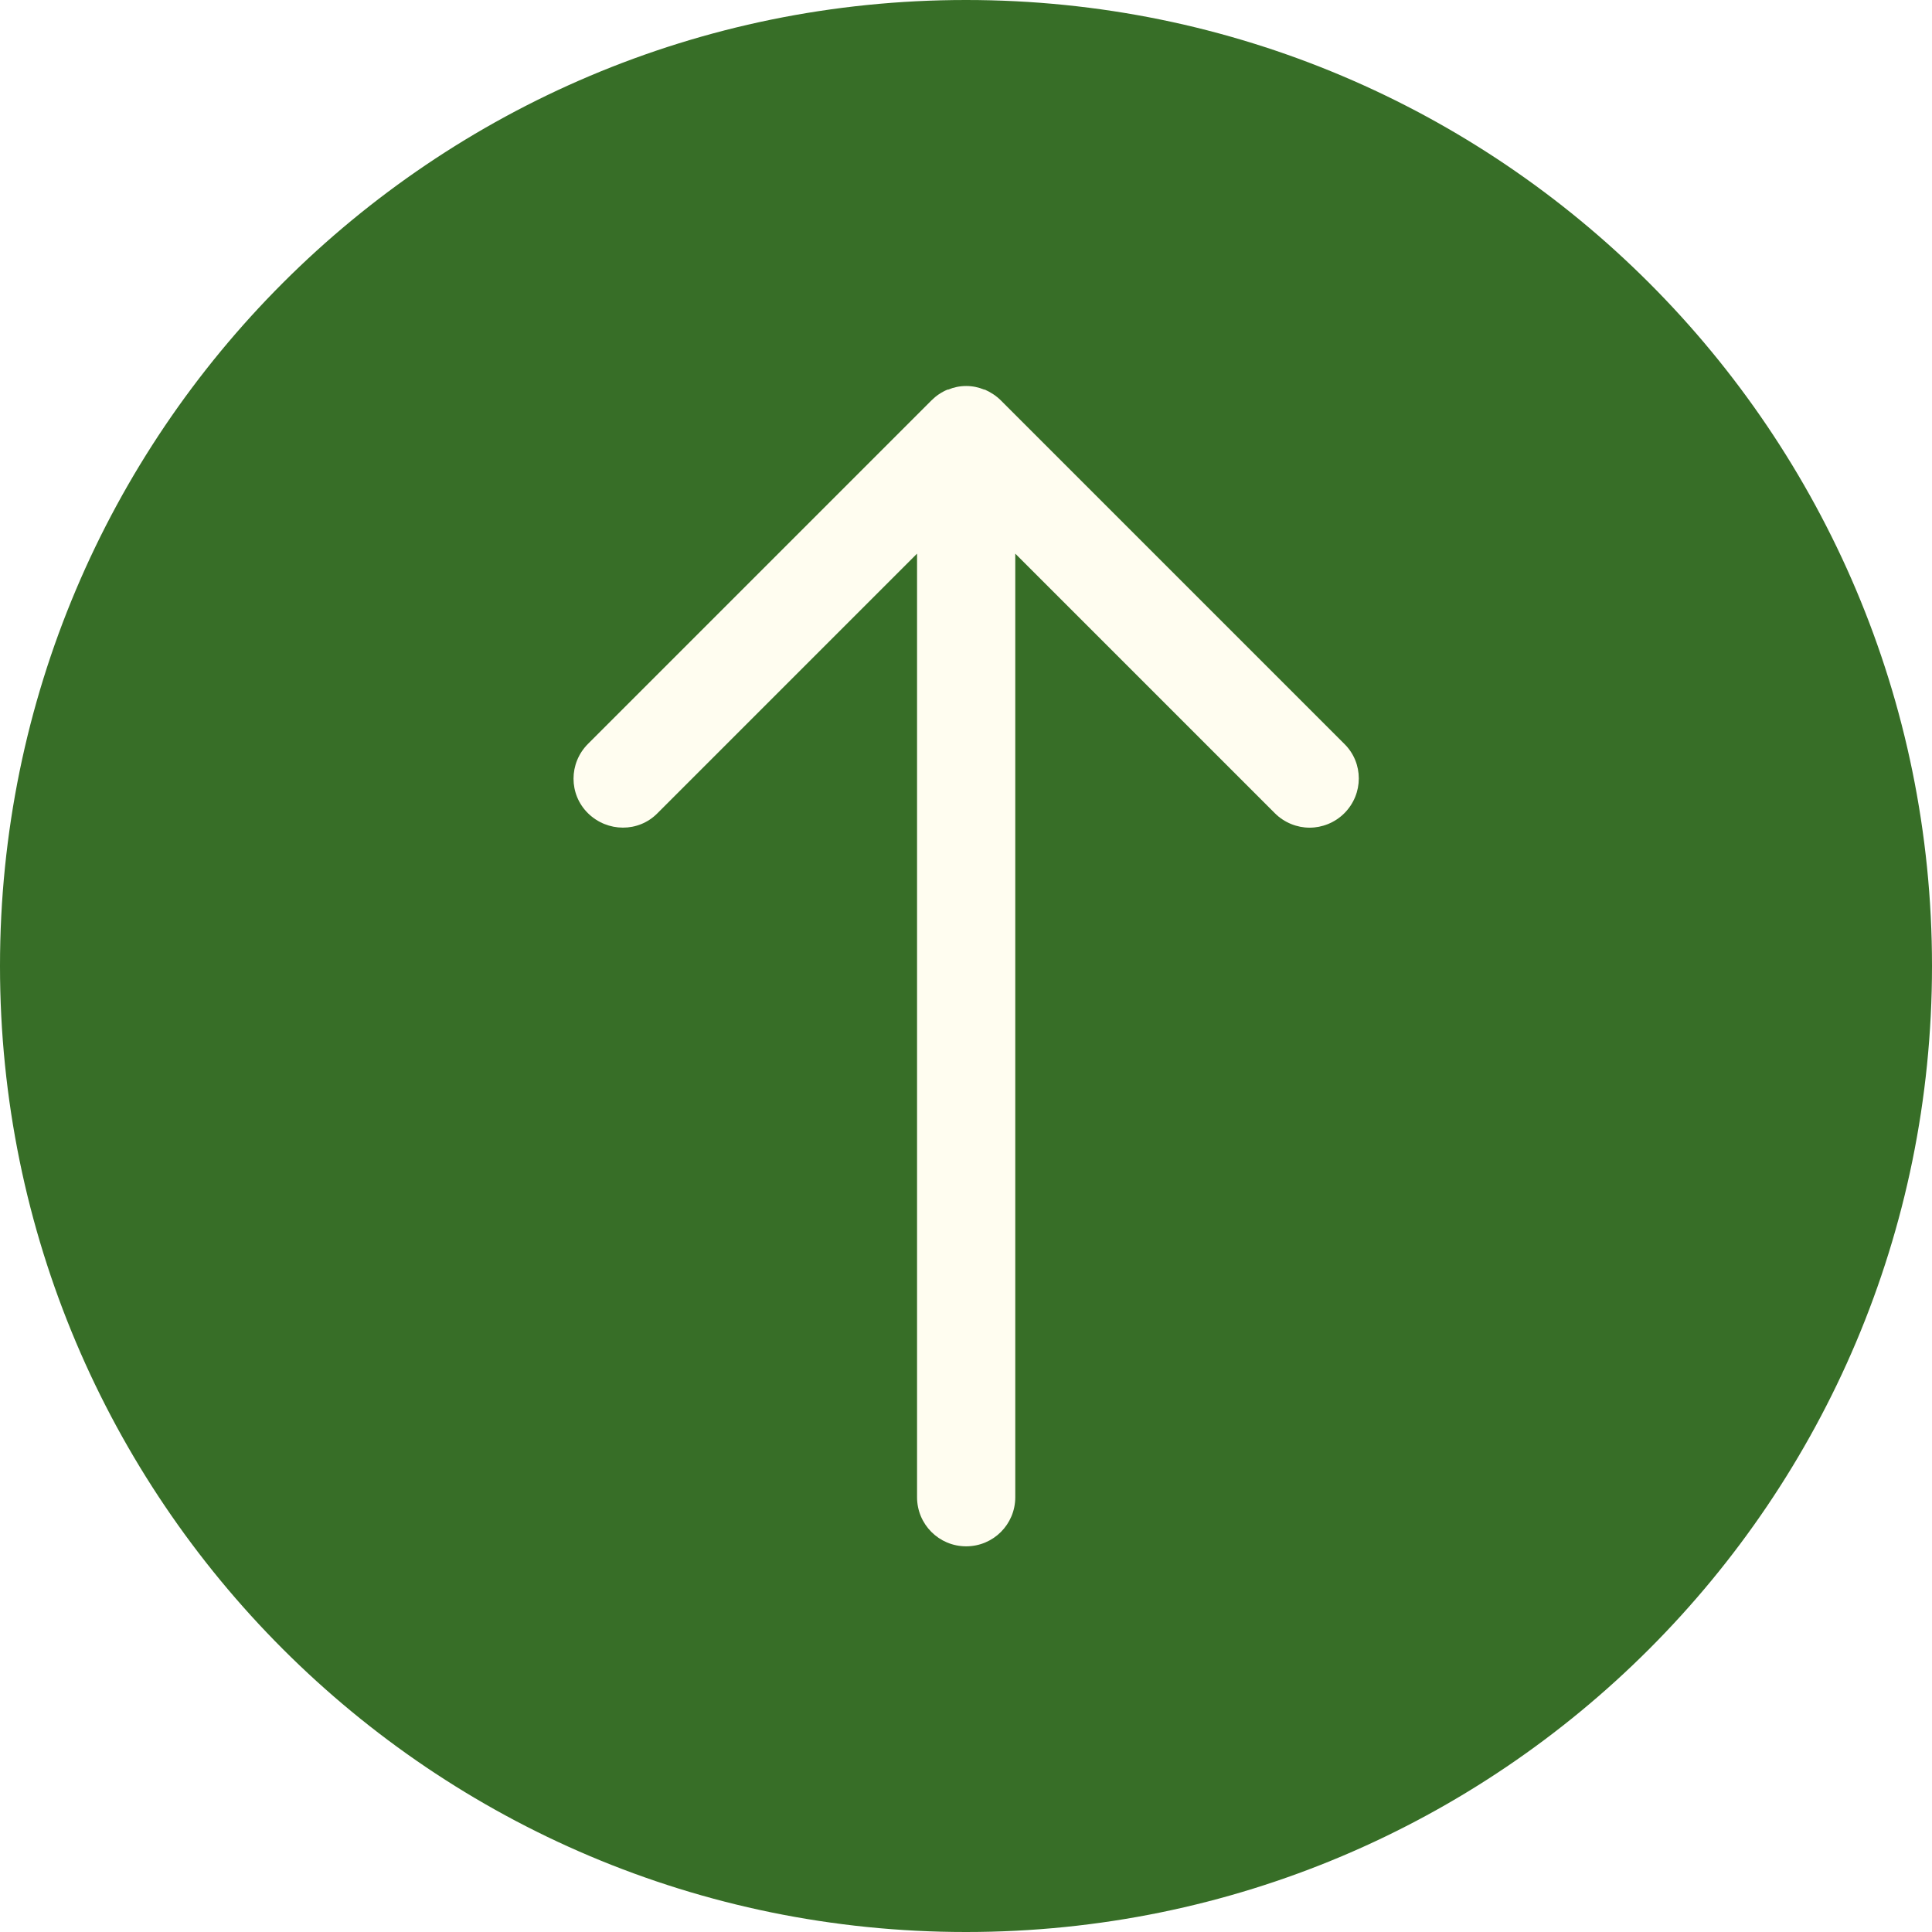
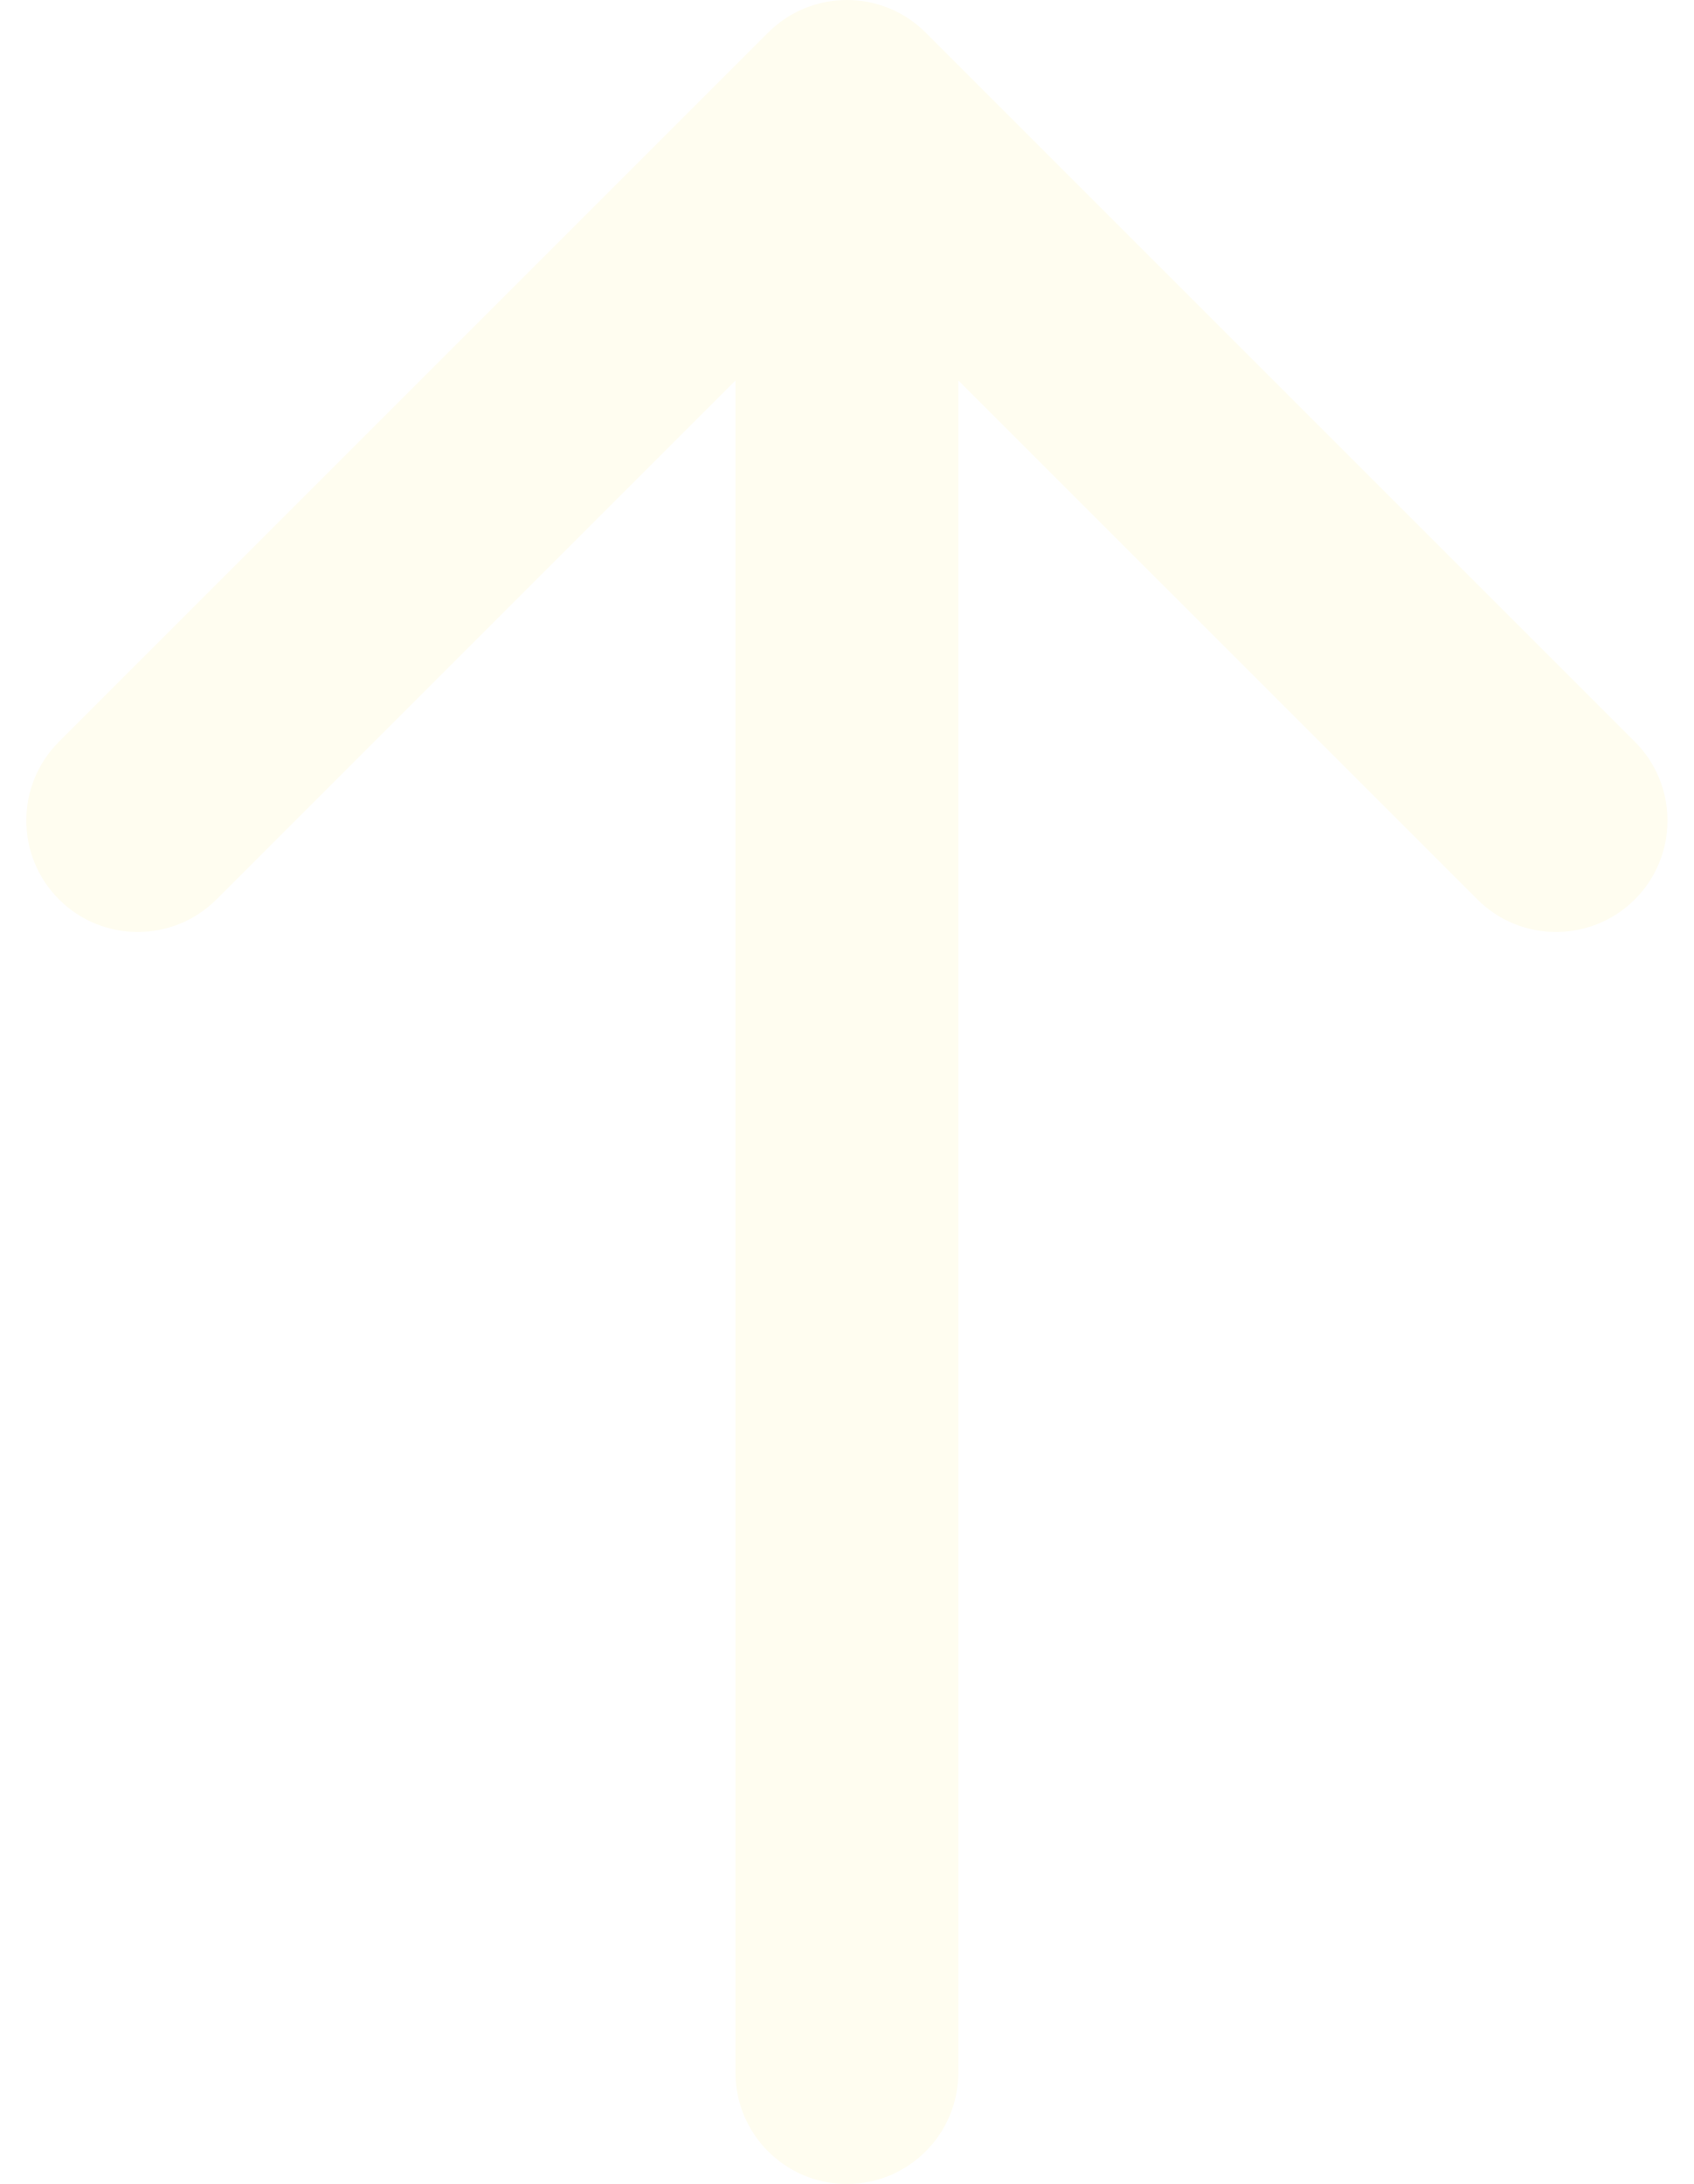
- <svg xmlns="http://www.w3.org/2000/svg" id="Layer_2" data-name="Layer 2" viewBox="0 0 59.01 59.01">
-   <defs>
-     <style>
-       .cls-1 {
-         fill: #fffdf0;
-       }
- 
-       .cls-2 {
-         fill: #376e27;
-       }
-     </style>
-   </defs>
-   <g id="Layer_3" data-name="Layer 3">
-     <g>
-       <rect class="cls-2" x="0" y="0" width="59.01" height="59.01" rx="29.5" ry="29.5" />
-       <path class="cls-1" d="M41.06,22.72l-10.49-10.49c-.14-.14-.31-.25-.49-.33,0,0-.02,0-.02,0-.17-.07-.35-.11-.55-.11s-.38,.04-.55,.11c0,0-.02,0-.02,0-.19,.08-.35,.19-.49,.33l-10.49,10.49c-.59,.59-.59,1.54,0,2.12s1.54,.59,2.12,0l7.93-7.93v28.82c0,.83,.67,1.5,1.5,1.5s1.5-.67,1.5-1.5V16.91l7.93,7.93c.29,.29,.68,.44,1.06,.44s.77-.15,1.06-.44c.59-.59,.59-1.54,0-2.12Z" />
-     </g>
-   </g>
+ <svg xmlns="http://www.w3.org/2000/svg" width="38" height="49" viewBox="0 0 38 49" fill="none">
+   <path d="M16.5 46.5C16.5 47.881 17.619 49 19 49C20.381 49 21.5 47.881 21.5 46.5L16.5 46.5ZM20.768 0.732C19.791 -0.244 18.209 -0.244 17.232 0.732L1.322 16.642C0.346 17.618 0.346 19.201 1.322 20.178C2.299 21.154 3.882 21.154 4.858 20.178L19 6.036L33.142 20.178C34.118 21.154 35.701 21.154 36.678 20.178C37.654 19.201 37.654 17.618 36.678 16.642L20.768 0.732ZM21.5 46.5L21.5 2.5L16.5 2.5L16.5 46.5L21.5 46.5Z" fill="#FFFDF0" />
</svg>
